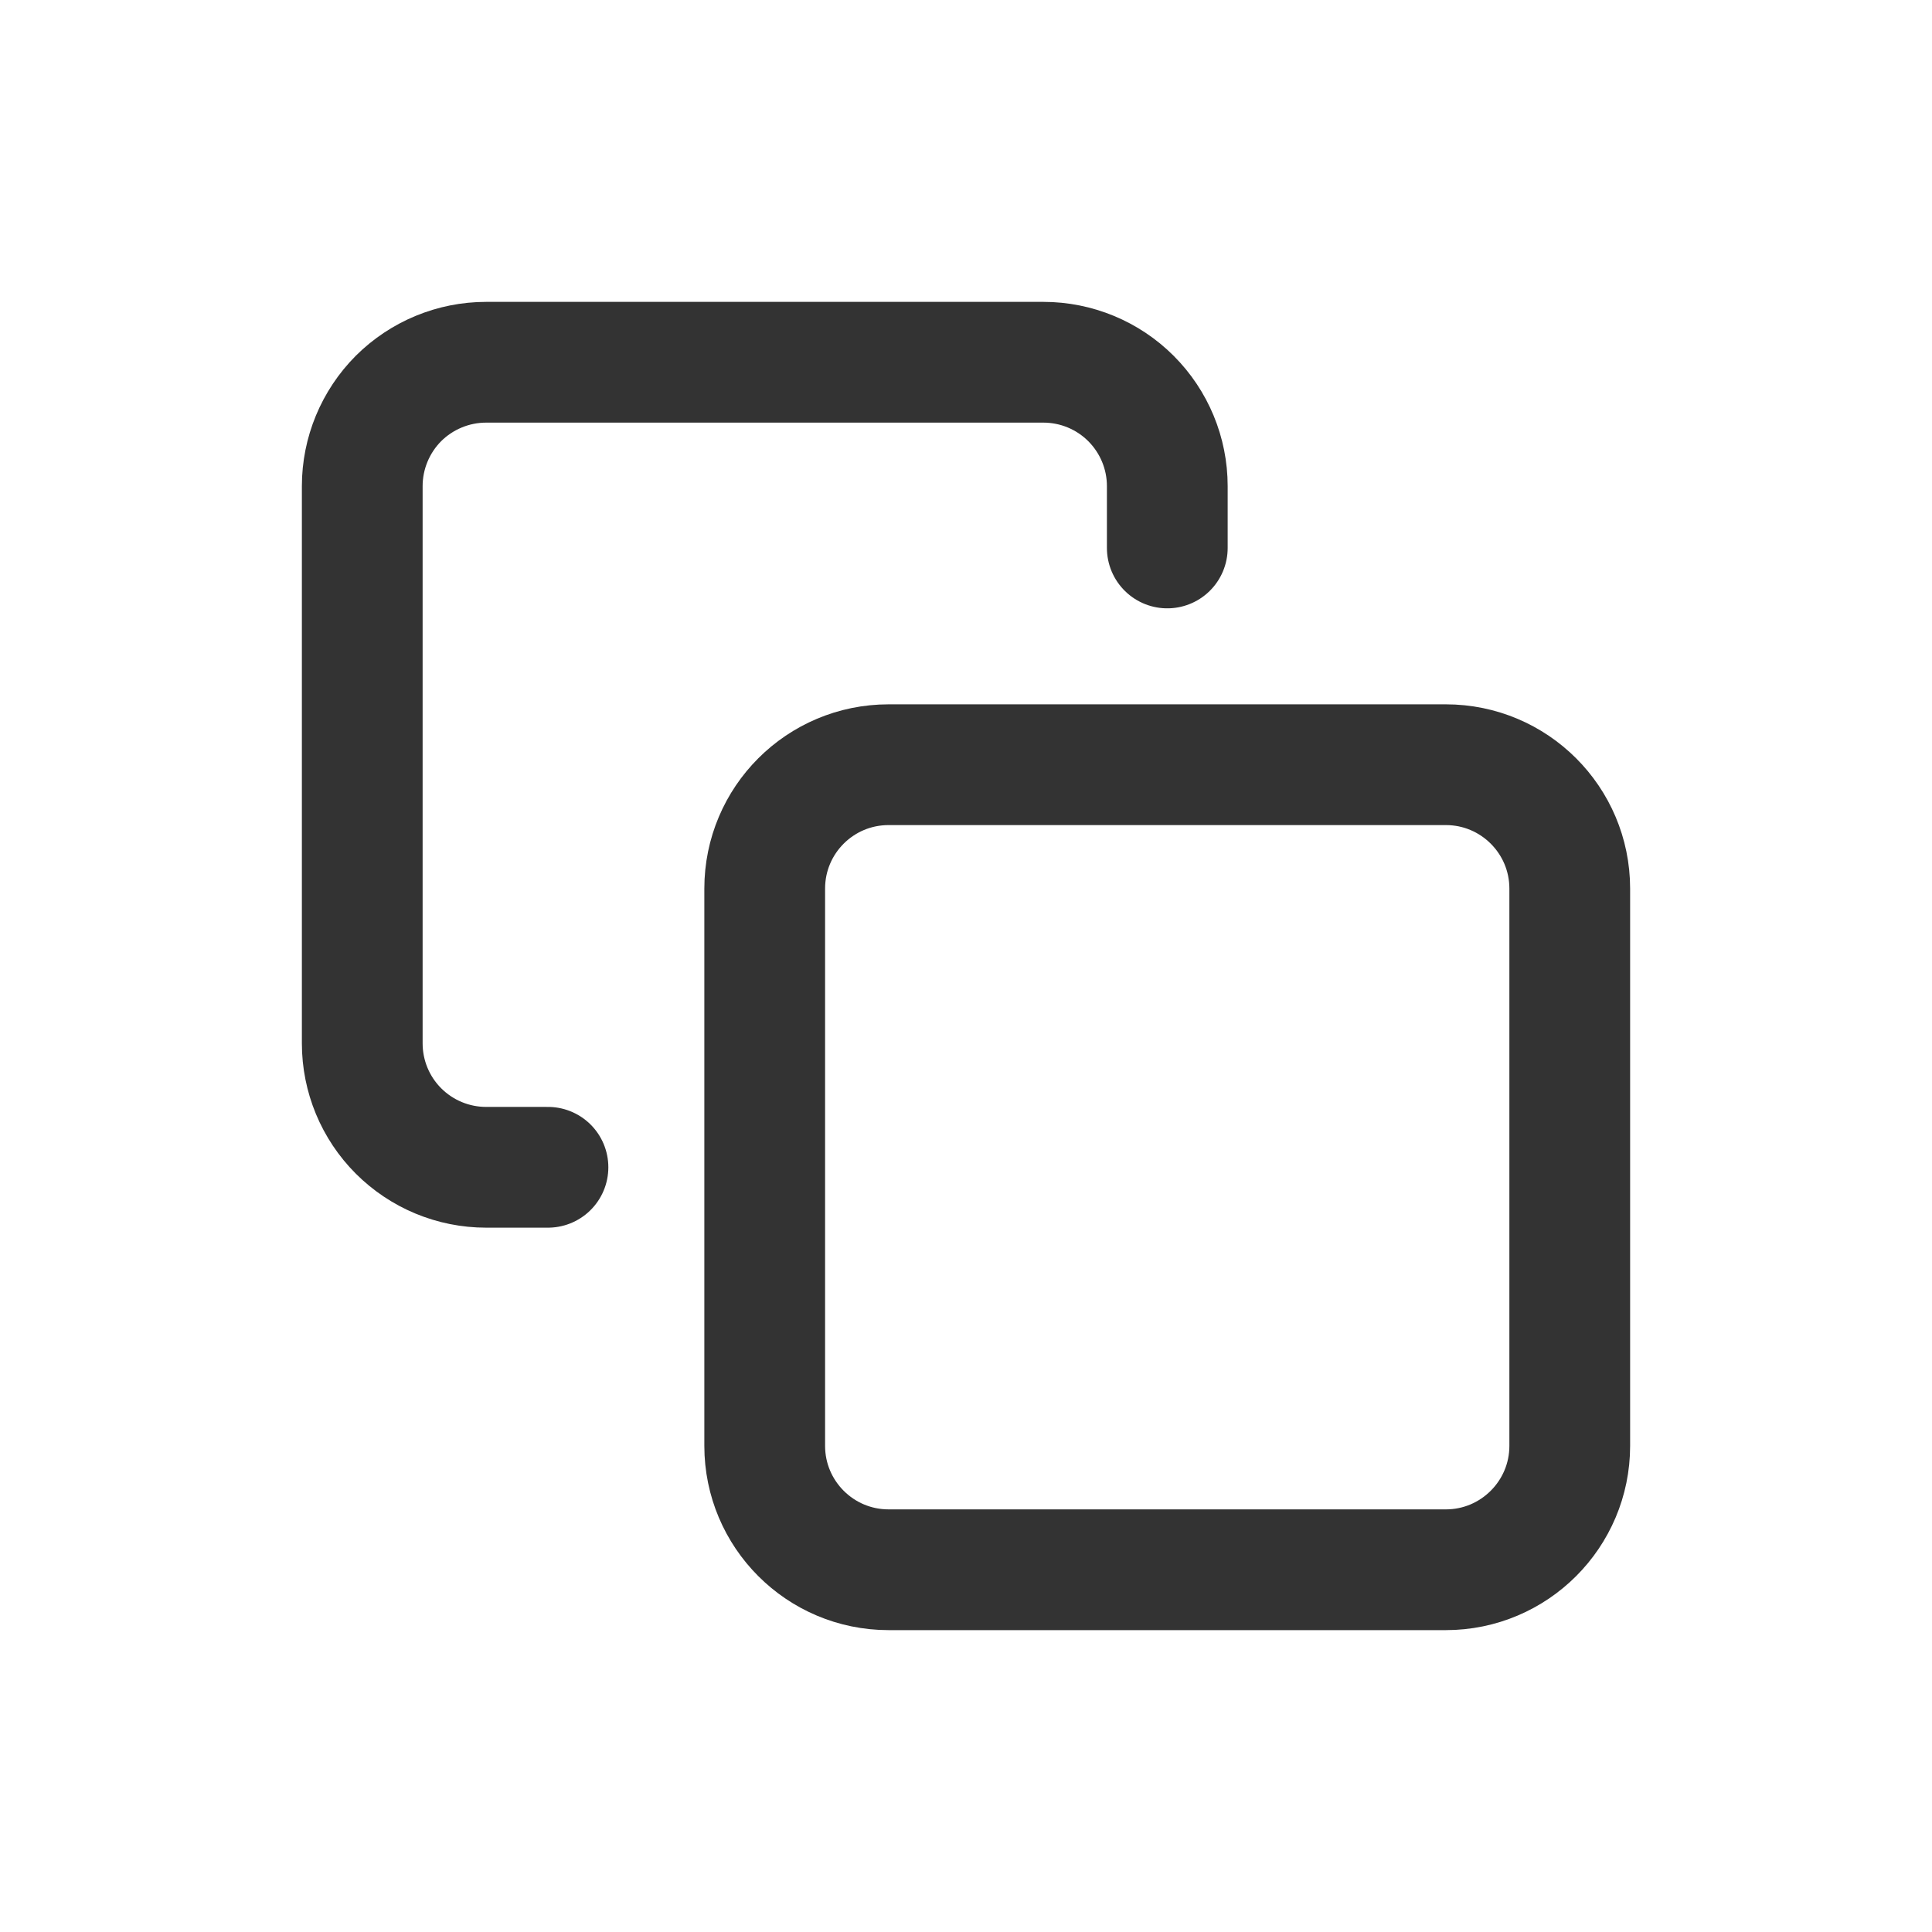
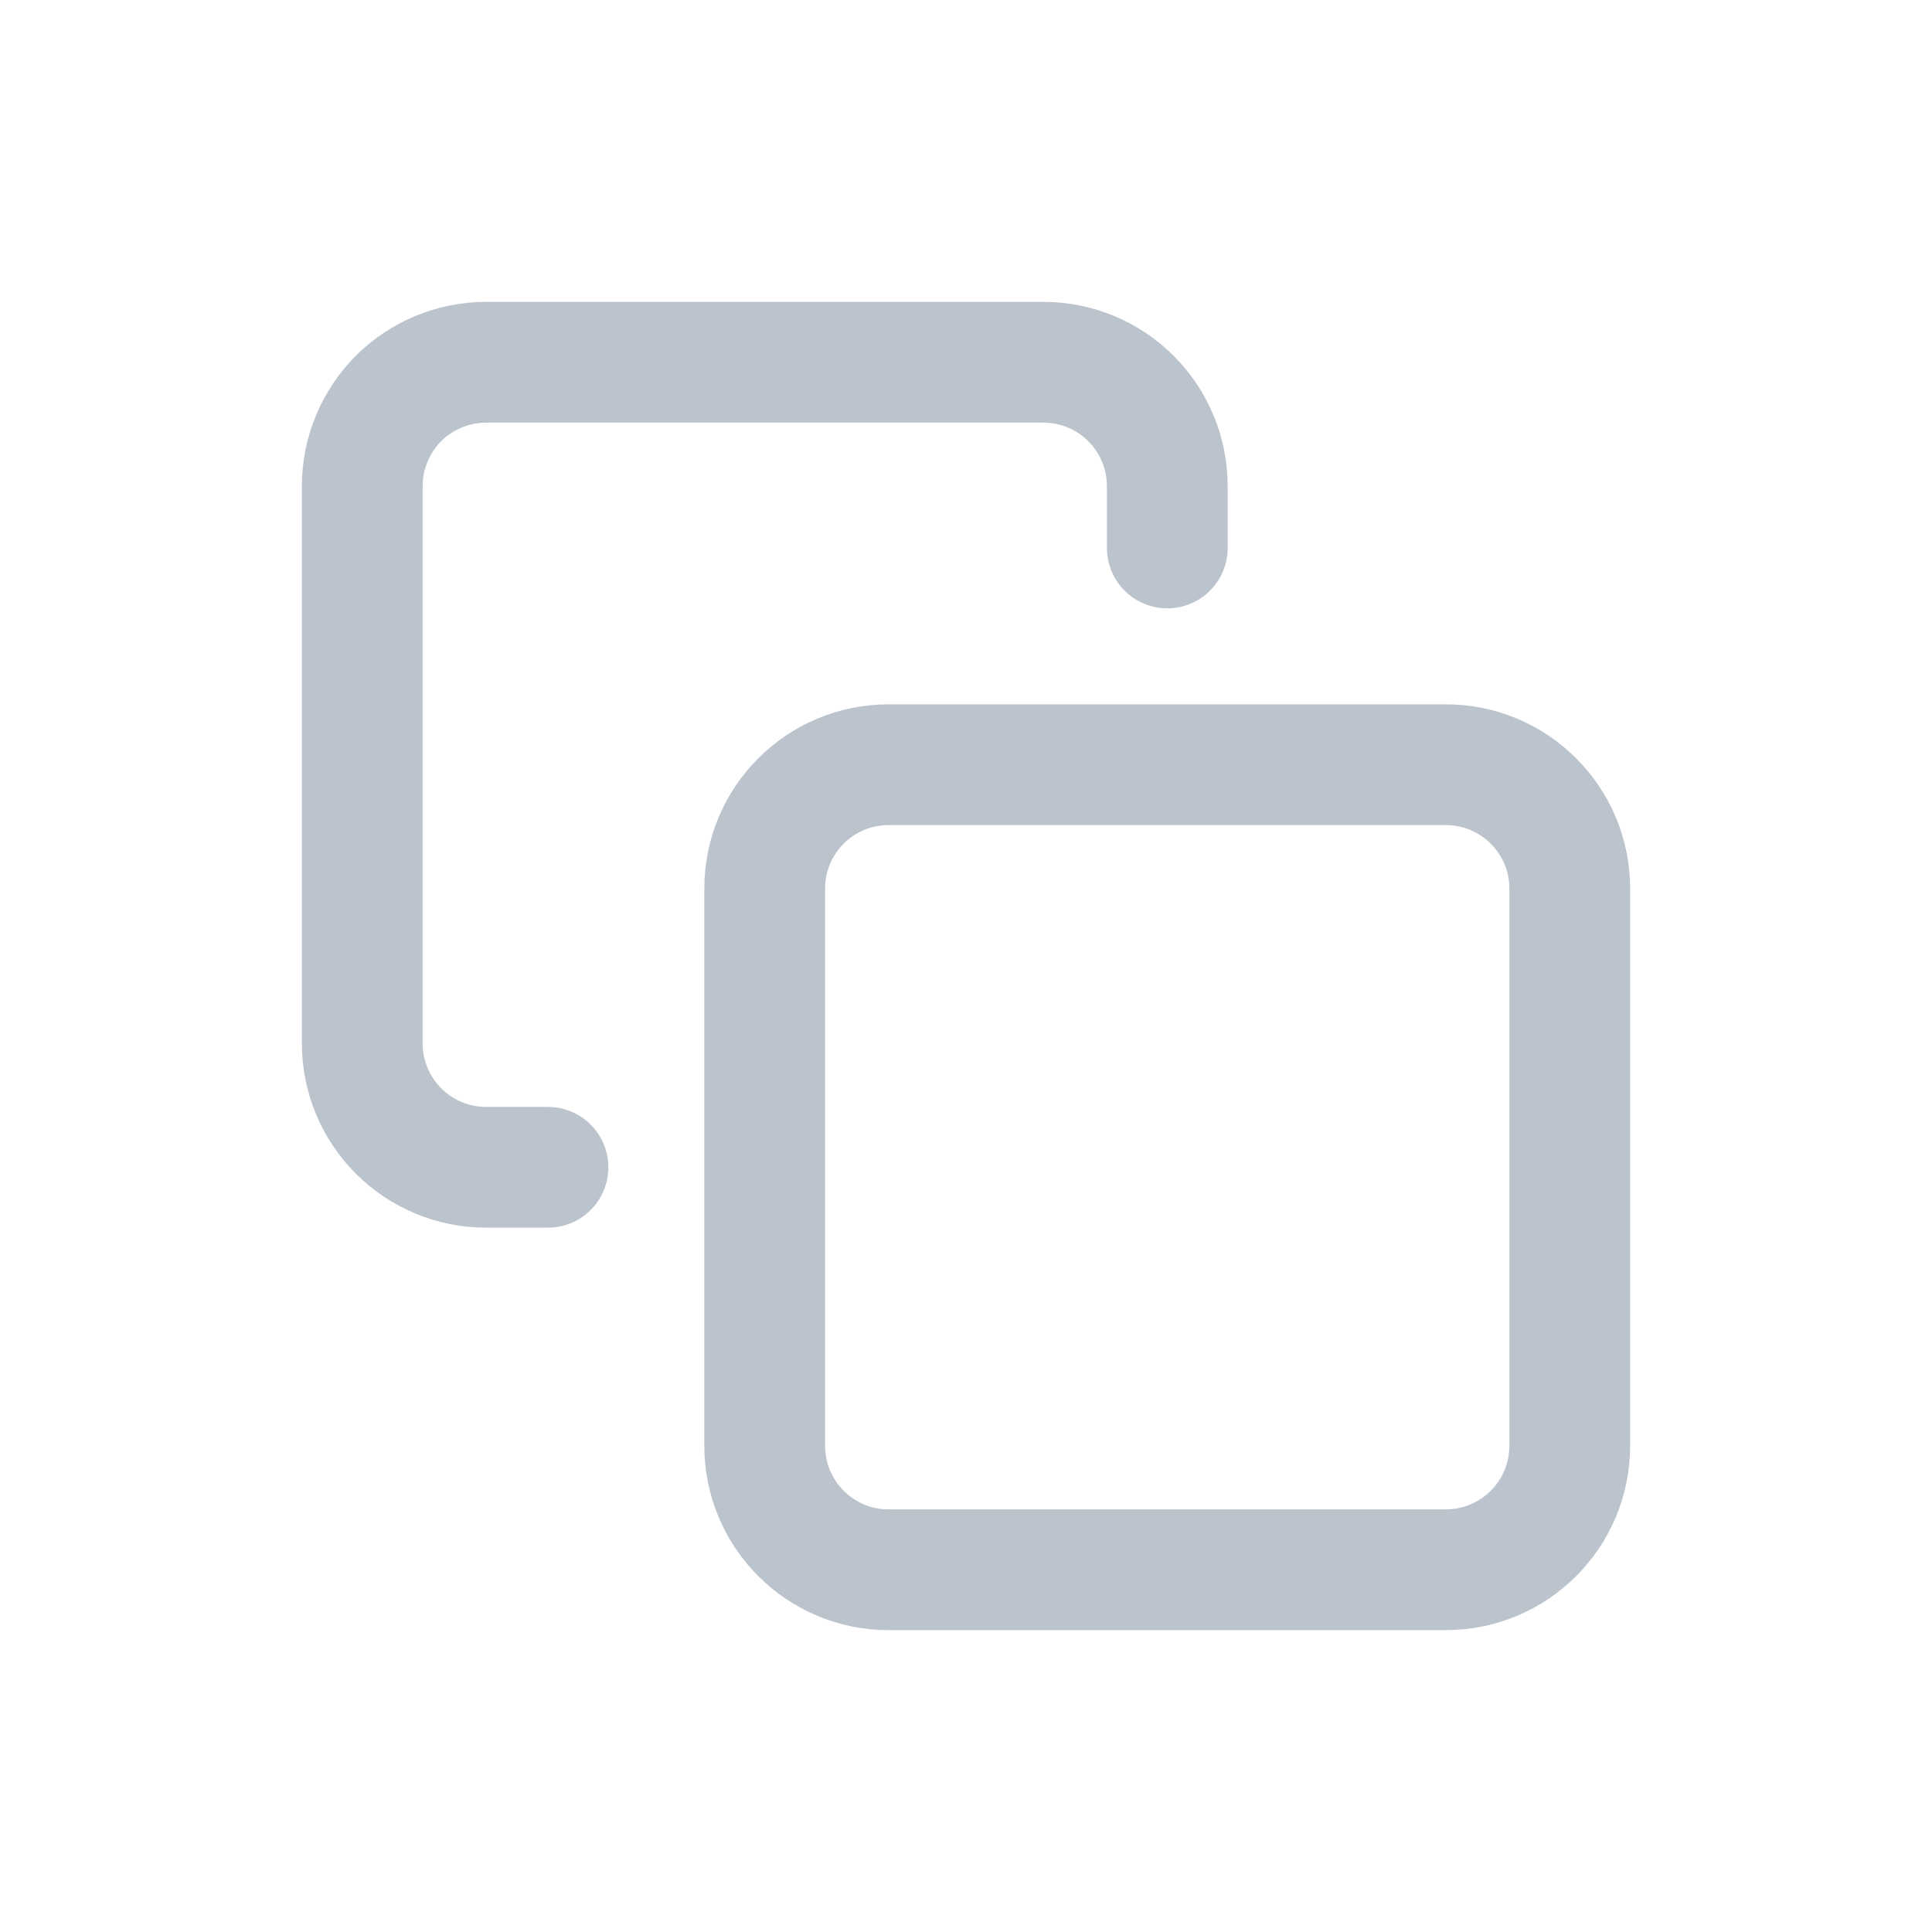
<svg xmlns="http://www.w3.org/2000/svg" width="16" height="16" viewBox="0 0 16 16" fill="none">
-   <path d="M11.974 6.333H7.359C6.792 6.333 6.333 6.792 6.333 7.359V11.974C6.333 12.54 6.792 13 7.359 13H11.974C12.54 13 13 12.54 13 11.974V7.359C13 6.792 12.54 6.333 11.974 6.333Z" stroke="#333333" stroke-linecap="round" stroke-linejoin="round" />
-   <path d="M4.538 9.667H4.026C3.754 9.667 3.493 9.559 3.3 9.366C3.108 9.174 3 8.913 3 8.641V4.026C3 3.754 3.108 3.493 3.3 3.3C3.493 3.108 3.754 3 4.026 3H8.641C8.913 3 9.174 3.108 9.366 3.3C9.559 3.493 9.667 3.754 9.667 4.026V4.538" stroke="#333333" stroke-linecap="round" stroke-linejoin="round" />
+   <path d="M11.974 6.333H7.359C6.792 6.333 6.333 6.792 6.333 7.359V11.974C6.333 12.54 6.792 13 7.359 13H11.974C12.54 13 13 12.54 13 11.974V7.359C13 6.792 12.54 6.333 11.974 6.333Z" stroke="#BBC3CD" stroke-linecap="round" stroke-linejoin="round" />
+   <path d="M4.538 9.667H4.026C3.754 9.667 3.493 9.559 3.3 9.366C3.108 9.174 3 8.913 3 8.641V4.026C3 3.754 3.108 3.493 3.3 3.3C3.493 3.108 3.754 3 4.026 3H8.641C8.913 3 9.174 3.108 9.366 3.3C9.559 3.493 9.667 3.754 9.667 4.026V4.538" stroke="#BBC3CD" stroke-linecap="round" stroke-linejoin="round" />
</svg>
